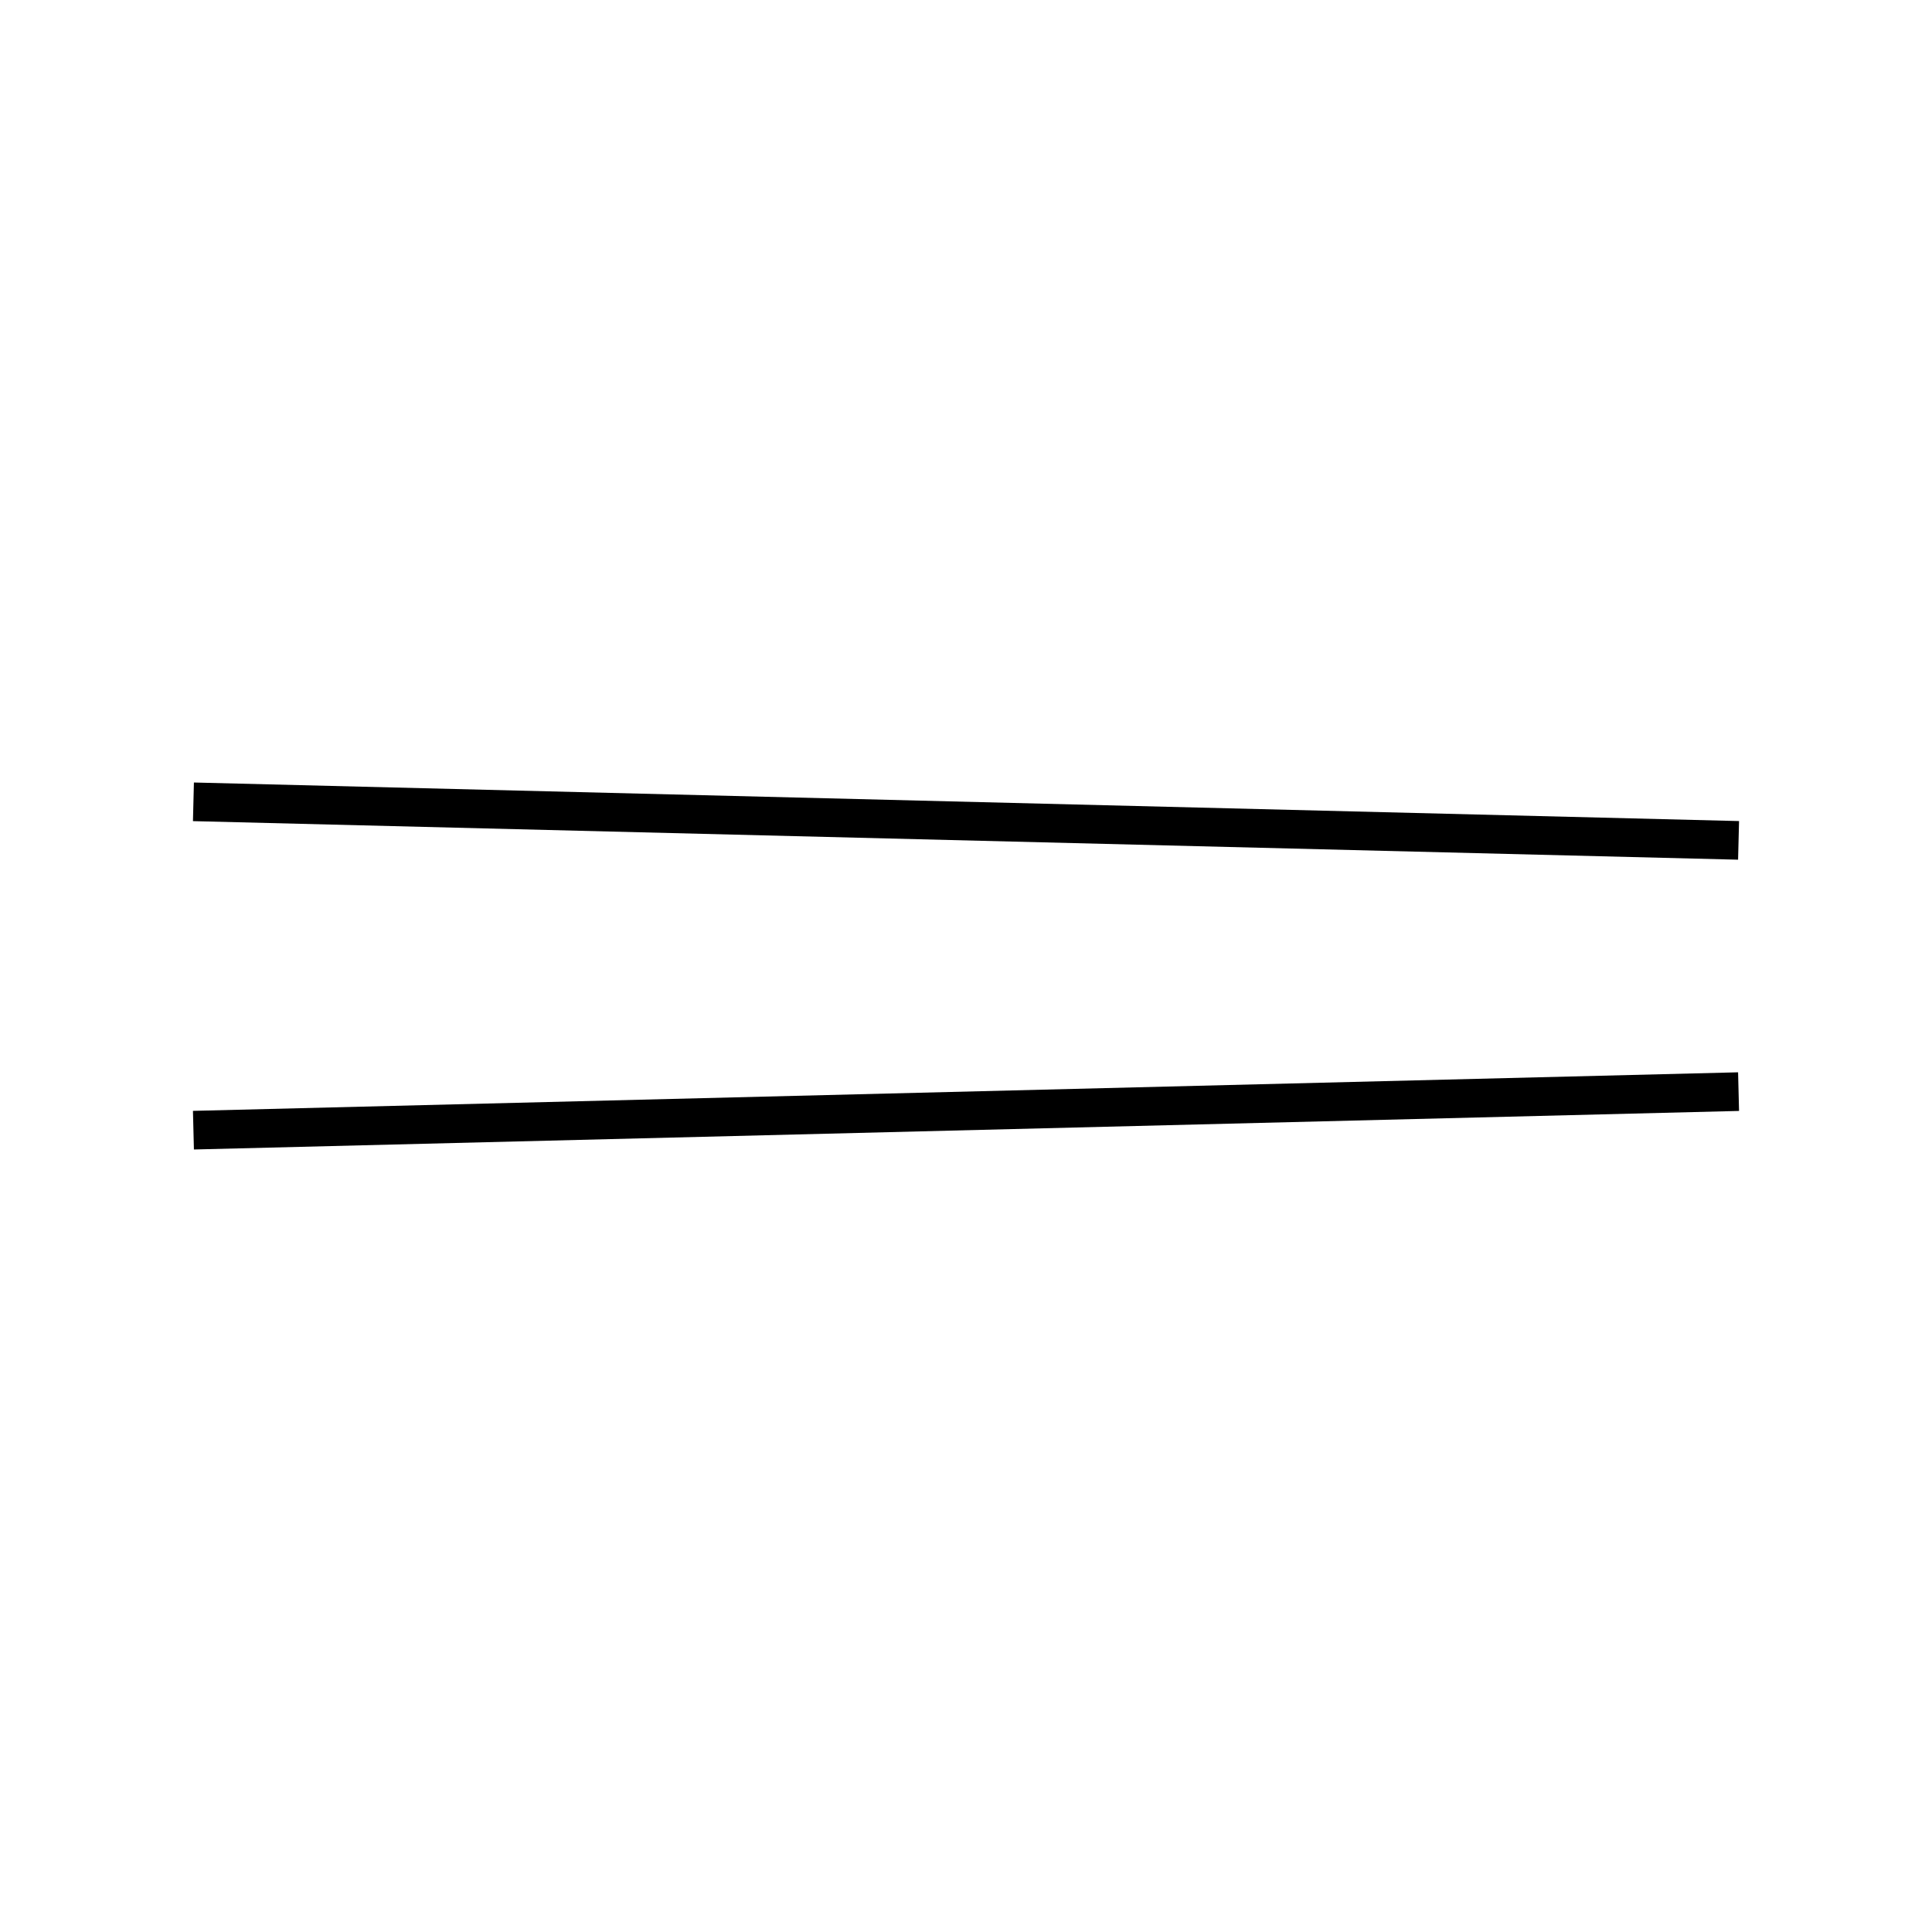
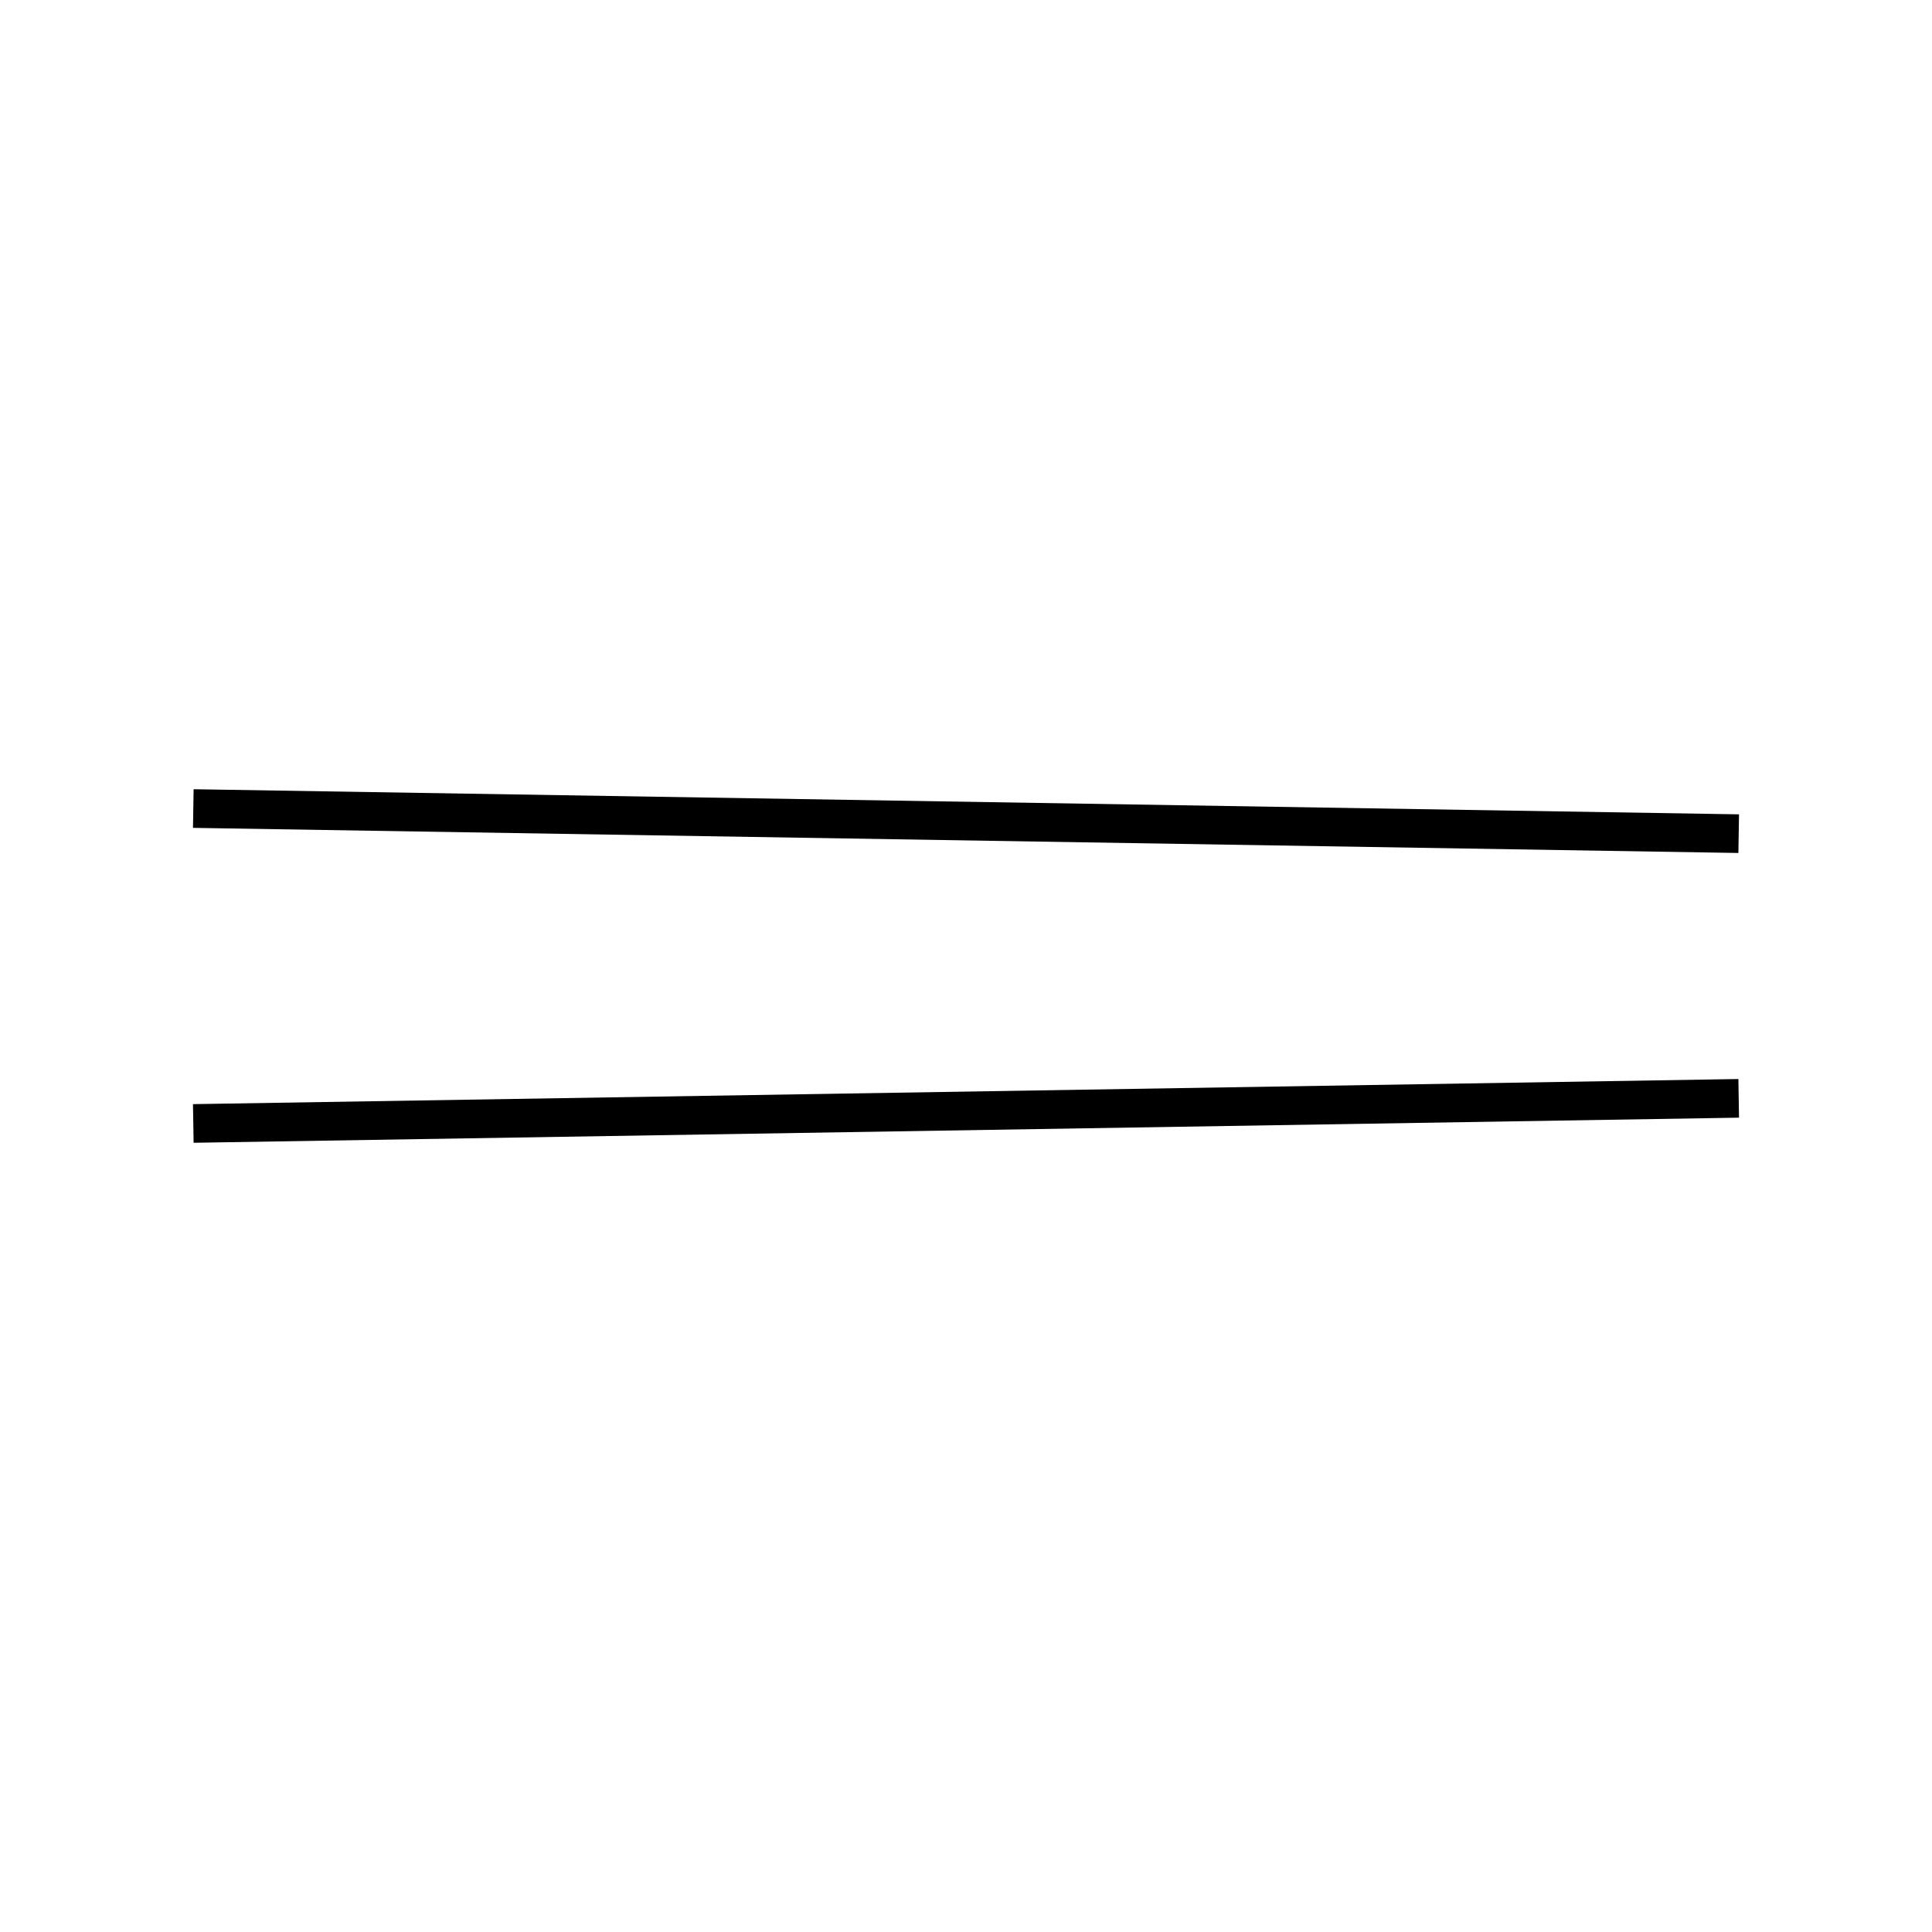
<svg xmlns="http://www.w3.org/2000/svg" height="100" width="100">
  <rect stroke-width="5" stroke="#ffffff" fill="#ffffff" height="100" width="100" y="0" x="0" />
-   <line x1="89.988" y1="43.498" x2="10.012" y2="41.502" stroke-width="2" stroke="black" />
-   <line x1="89.988" y1="56.502" x2="10.012" y2="58.498" stroke-width="2" stroke="black" />
+   <line x1="89.995" y1="43.15" x2="10.005" y2="41.85" stroke-width="2" stroke="black" />
+   <line x1="89.995" y1="56.85" x2="10.005" y2="58.15" stroke-width="2" stroke="black" />
</svg>
